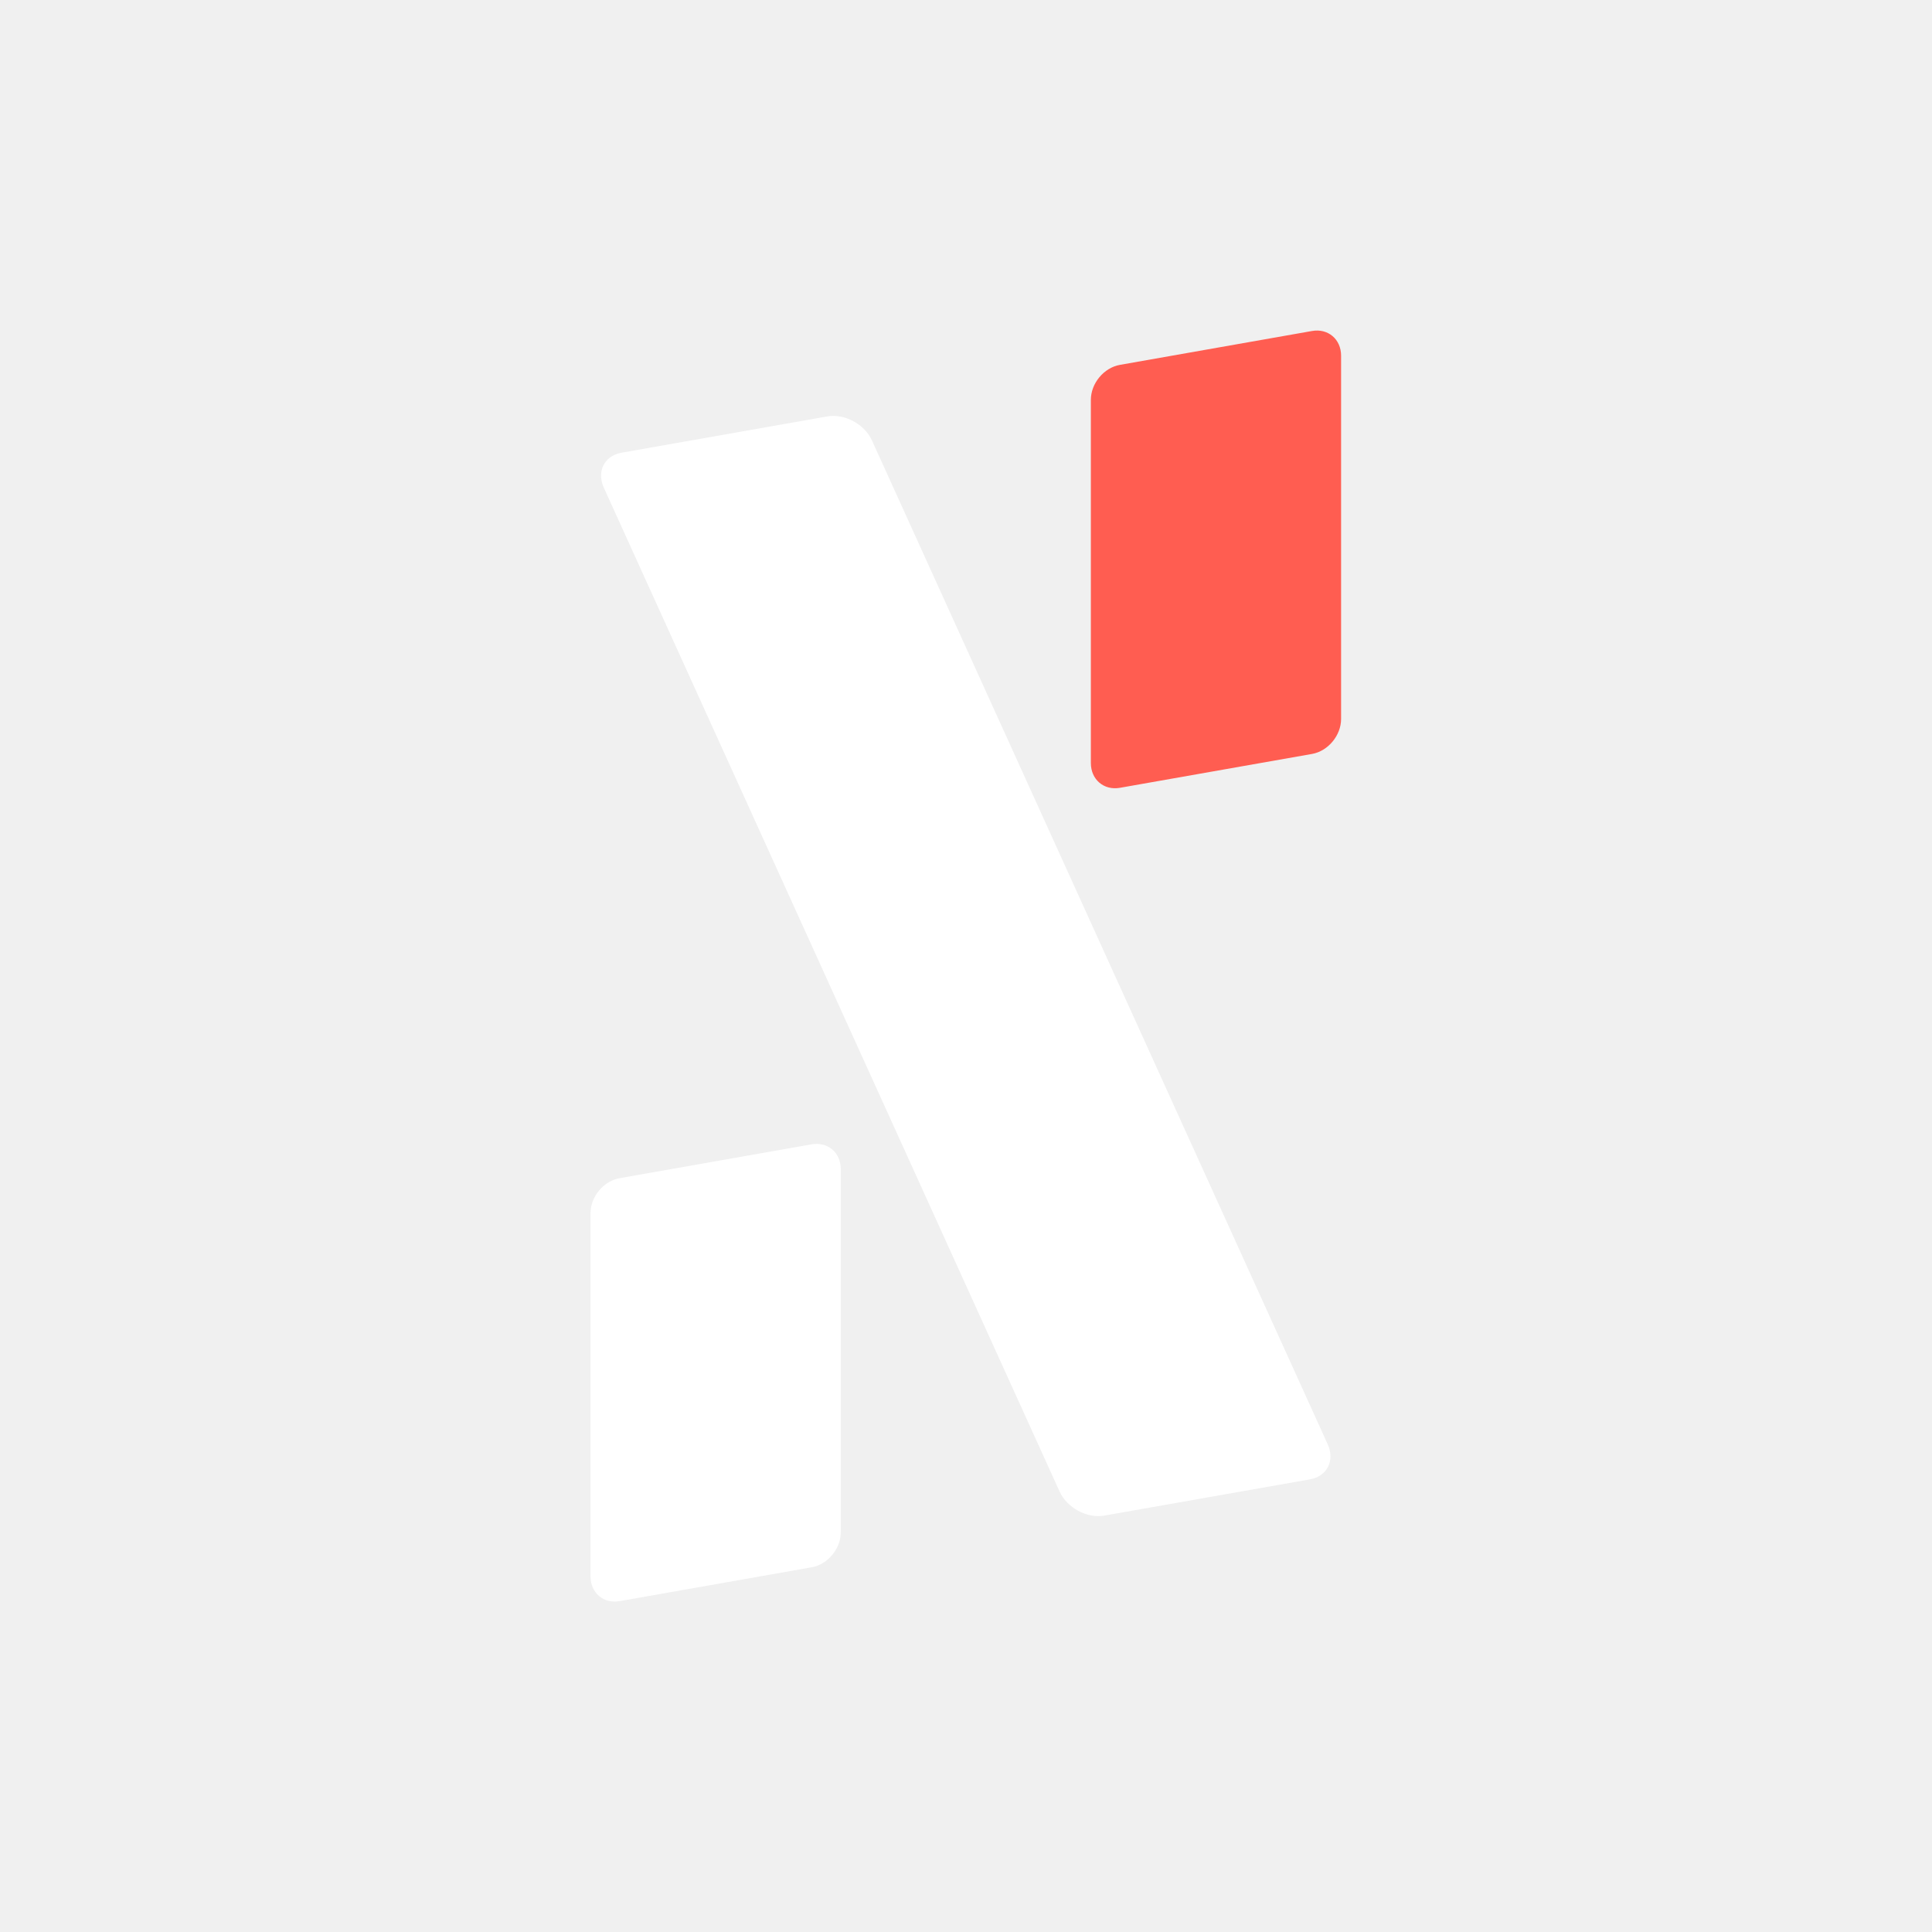
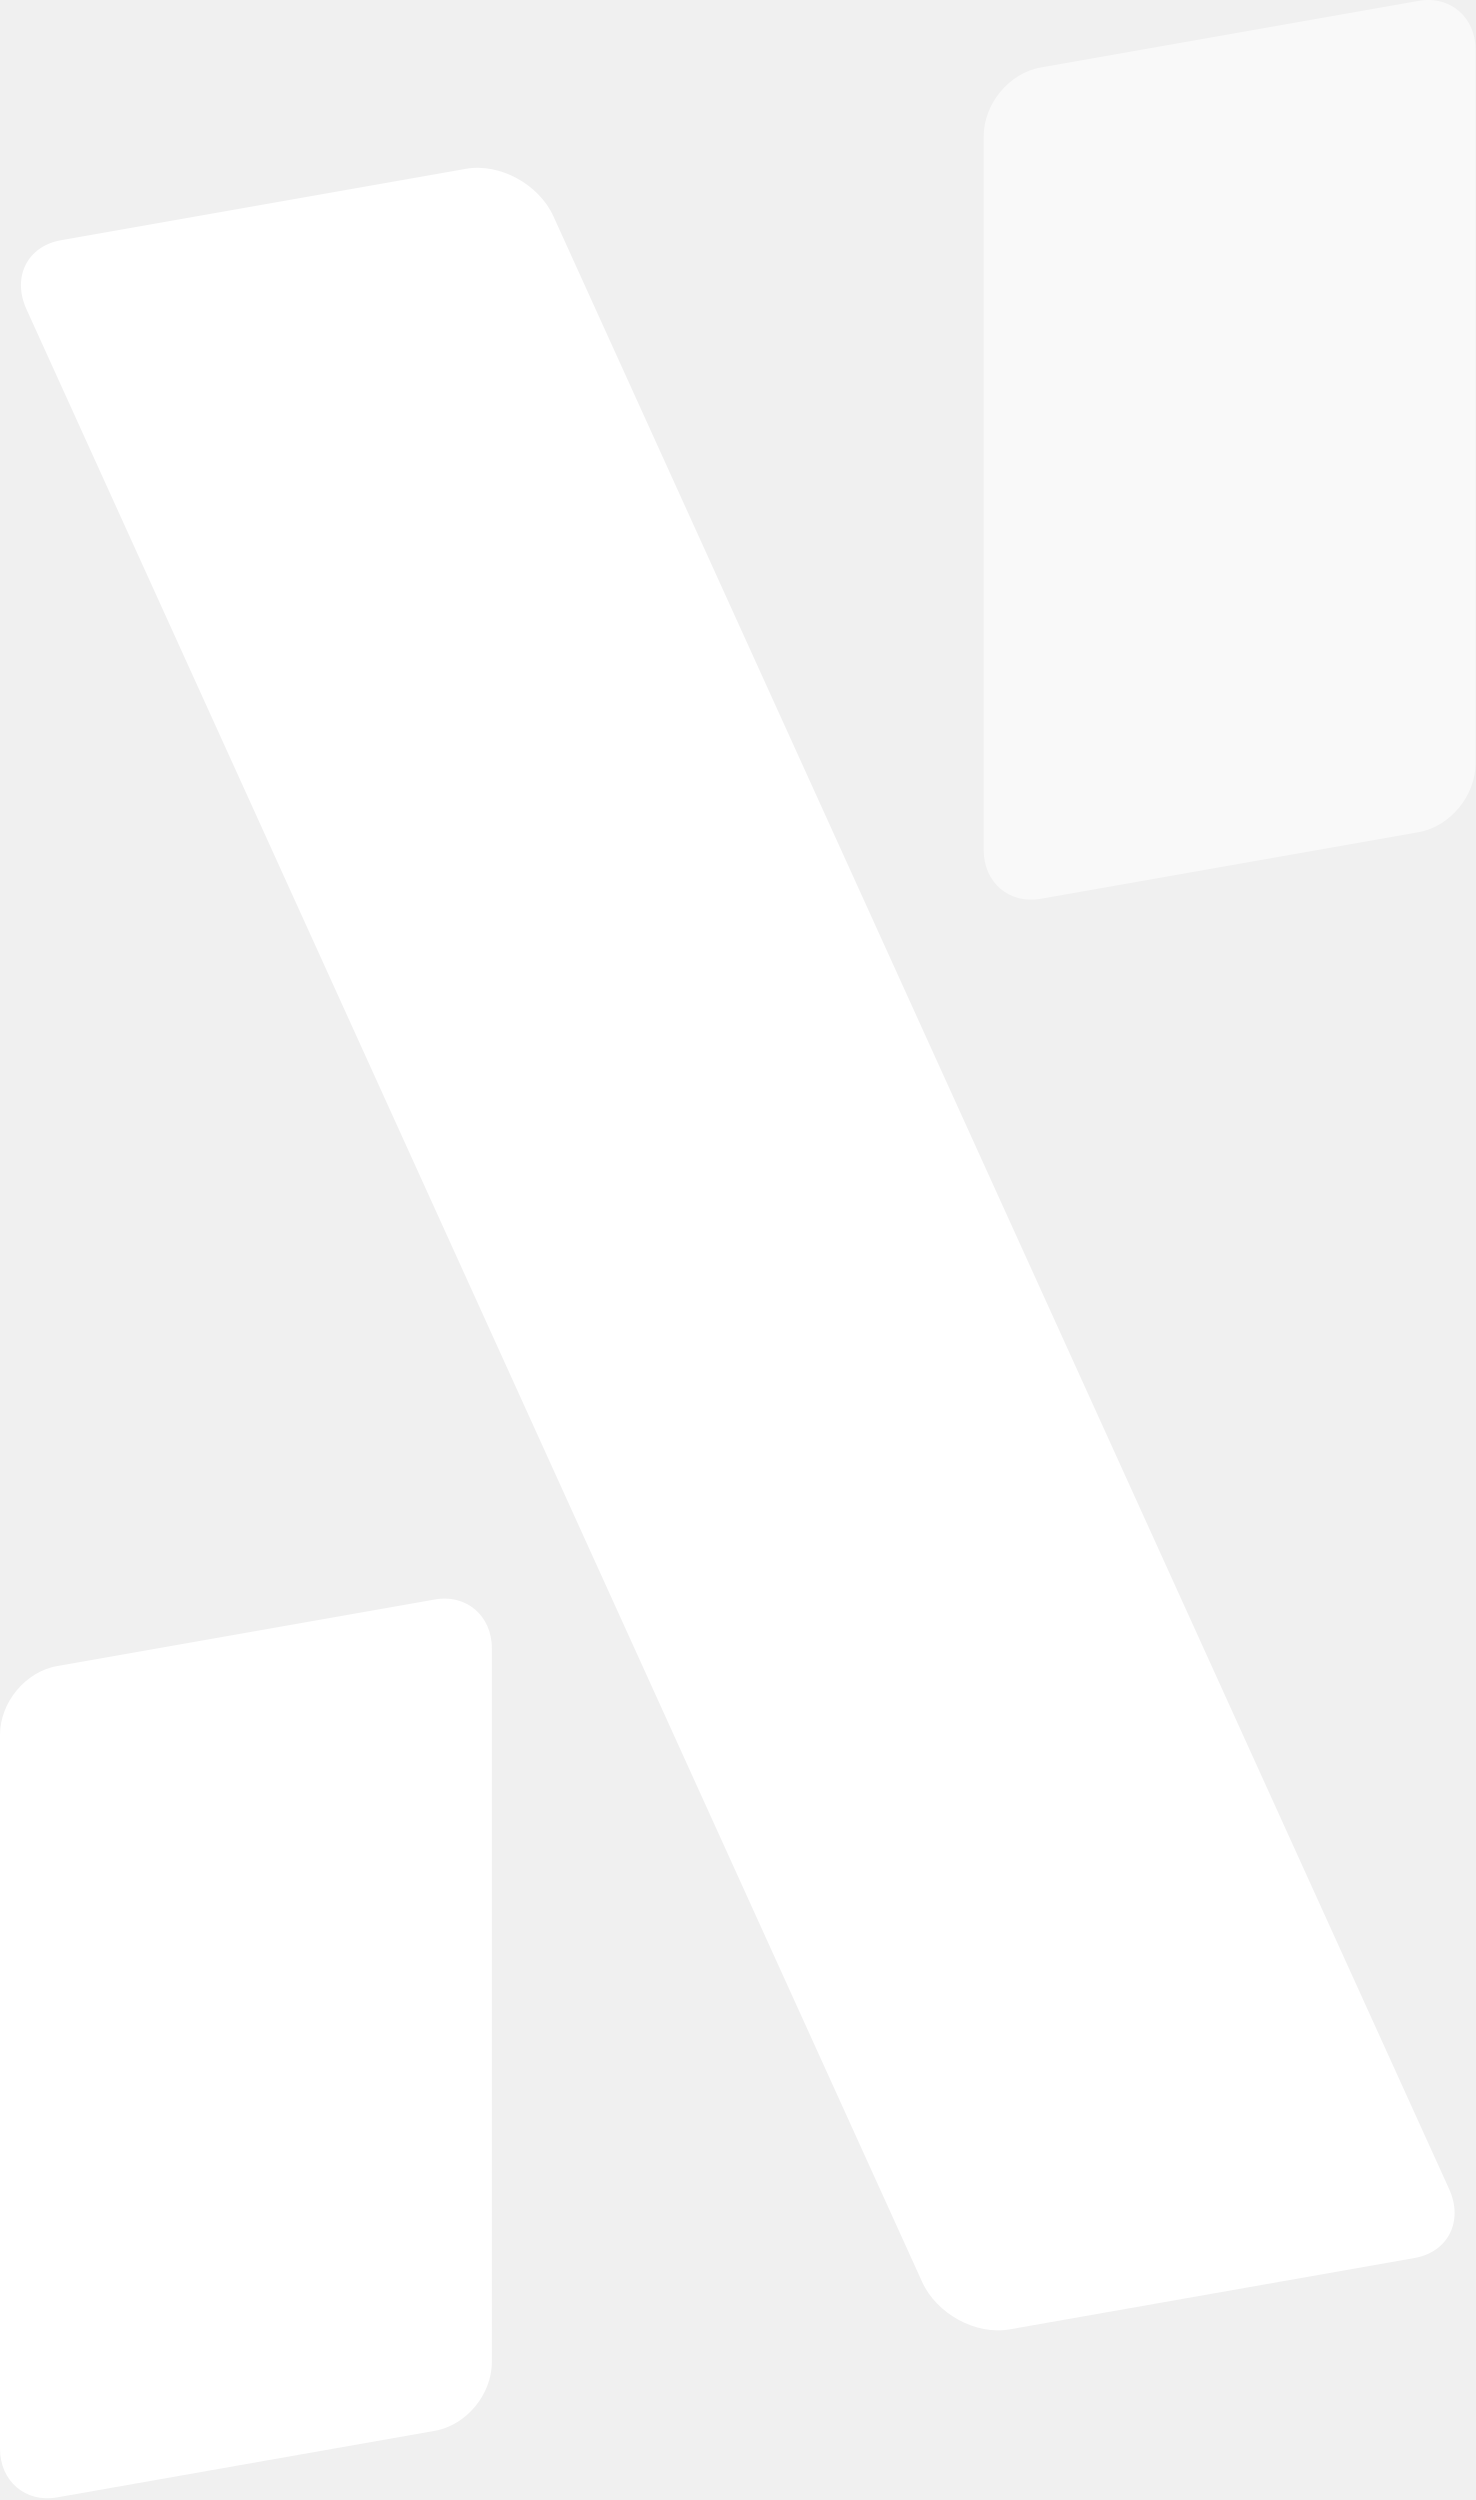
- <svg xmlns="http://www.w3.org/2000/svg" width="50%" height="50%" viewBox="0 0 512 512" version="1.1" xml:space="preserve" style="fill-rule:evenodd;clip-rule:evenodd;stroke-linejoin:round;stroke-miterlimit:2;" id="svg9550">
-   <defs id="defs11" />
-   <g id="g917">
-     <rect x="0" y="0" width="512.001" height="512" style="fill:none;stroke-width:0.356" id="rect9527" />
-     <path d="m 222.81,309.808 c 0,-4.362 -3.448,-7.3 -7.706,-6.549 l -50.903,8.974 c -4.259,0.751 -7.706,4.904 -7.706,9.267 v 96.259 c 0,4.372 3.448,7.31 7.706,6.559 l 50.903,-8.974 c 4.259,-0.751 7.706,-4.904 7.706,-9.276 z" style="fill:#ffffff;stroke-width:1.005" id="path9533" />
-     <path d="m 355.405,94.267 c 0,-4.362 -3.448,-7.3 -7.706,-6.549 l -50.903,8.974 c -4.259,0.751 -7.706,4.904 -7.706,9.267 v 96.259 c 0,4.372 3.448,7.31 7.706,6.559 l 50.903,-8.974 c 4.259,-0.751 7.706,-4.904 7.706,-9.276 z" style="fill:#ff5d51;fill-opacity:1;stroke-width:1.005" id="path9537" />
-     <path d="m 231.079,116.735 c -1.966,-4.33 -7.251,-7.183 -11.814,-6.379 l -54.539,9.615 c -4.563,0.804 -6.666,4.96 -4.7,9.29 l 120.768,265.988 c 1.966,4.33 7.262,7.208 11.825,6.404 l 54.539,-9.615 c 4.563,-0.804 6.654,-4.985 4.688,-9.315 z" style="fill:#ffffff;stroke-width:1.714" id="path9541" />
-   </g>
+ <svg xmlns="http://www.w3.org/2000/svg" viewBox="0 0 562 952" xml:space="preserve" style="fill-rule:evenodd;clip-rule:evenodd;stroke-linejoin:round;stroke-miterlimit:2">
+   <path d="M187.296 627.61c0-12.338-9.715-20.641-21.68-18.532L21.68 634.454C9.715 636.564 0 648.293 0 660.63v271.855c0 12.337 9.715 20.641 21.68 18.531l143.936-25.376c11.965-2.109 21.68-13.838 21.68-26.176V627.61Z" style="fill:#fff;fill-rule:nonzero" />
+   <path d="M561.888 18.859c0-12.337-9.715-20.641-21.681-18.532L396.272 25.704c-11.966 2.109-21.68 13.838-21.68 26.176v271.854c0 12.338 9.714 20.641 21.68 18.532l143.935-25.376c11.966-2.11 21.681-13.839 21.681-26.176V18.859Z" style="fill:#fff;fill-opacity:.6;fill-rule:nonzero" />
+   <path d="M210.743 82.363c-5.557-12.239-20.477-20.34-33.297-18.08L23.229 91.472c-12.821 2.26-18.717 14.031-13.16 26.27l341.076 751.207c5.557 12.239 20.477 20.341 33.297 18.08l154.217-27.188c12.82-2.26 18.717-14.032 13.16-26.271L210.743 82.363Z" style="fill:#fff;fill-rule:nonzero" />
</svg>
